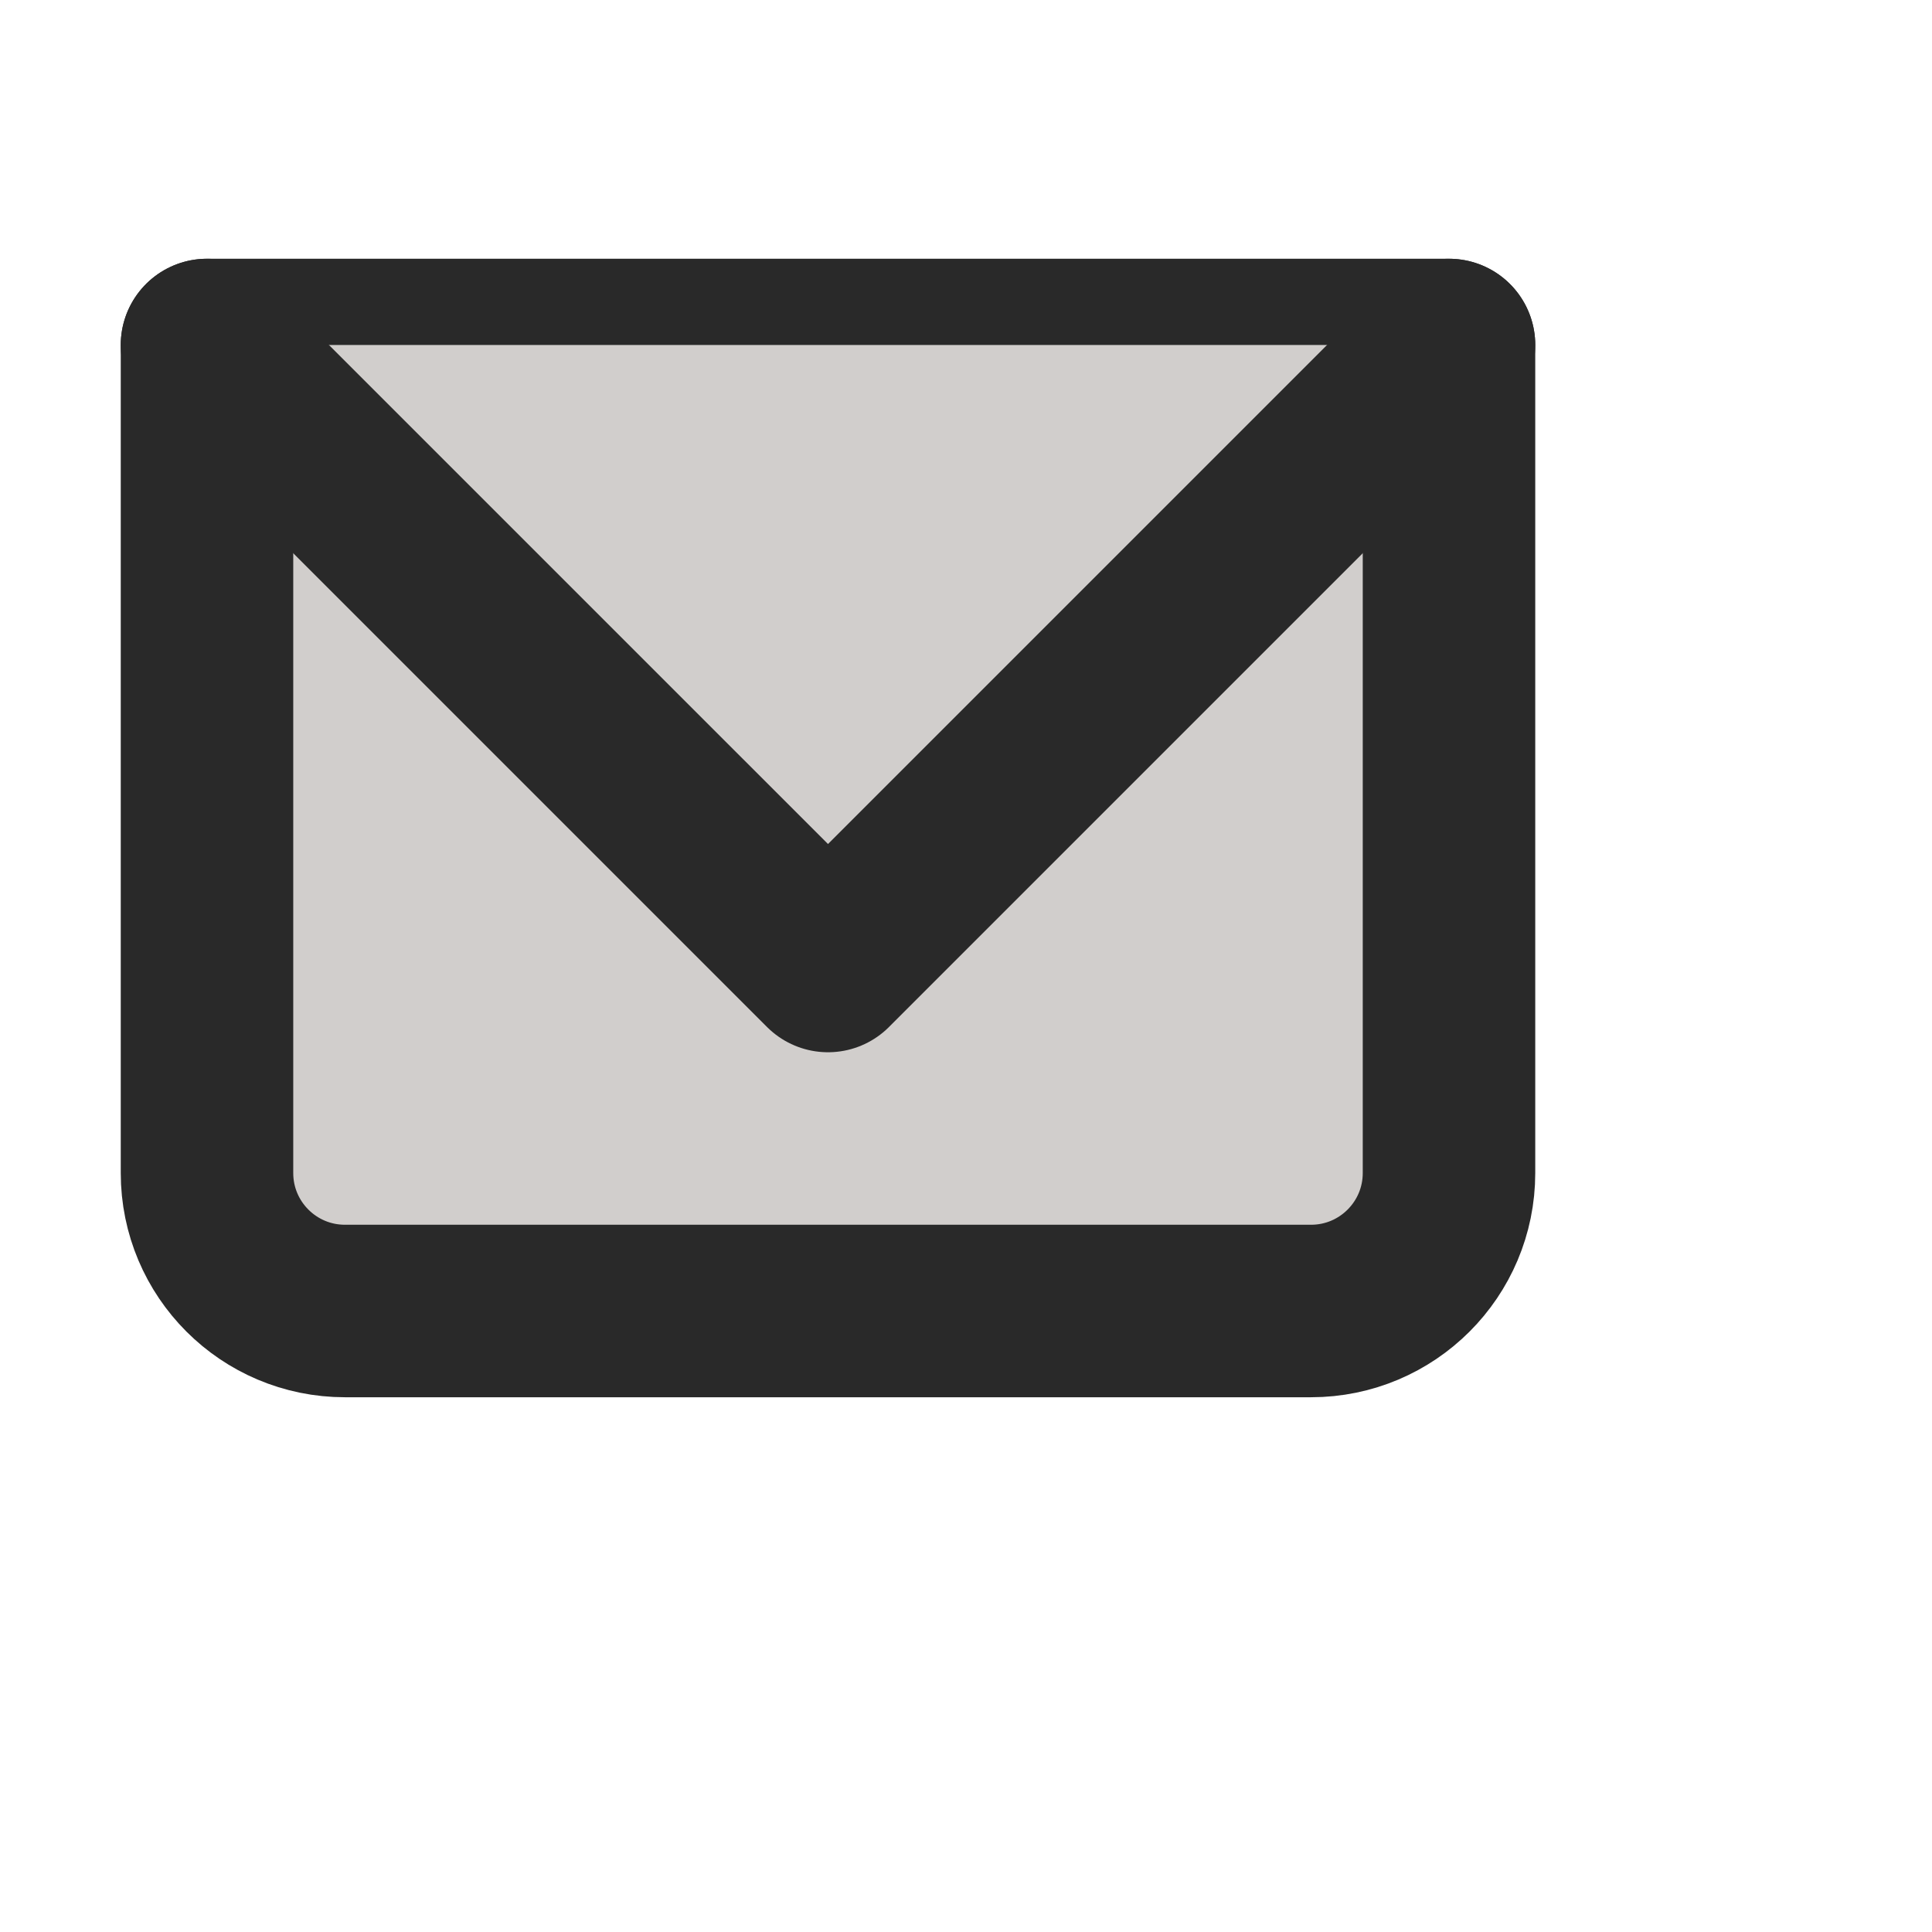
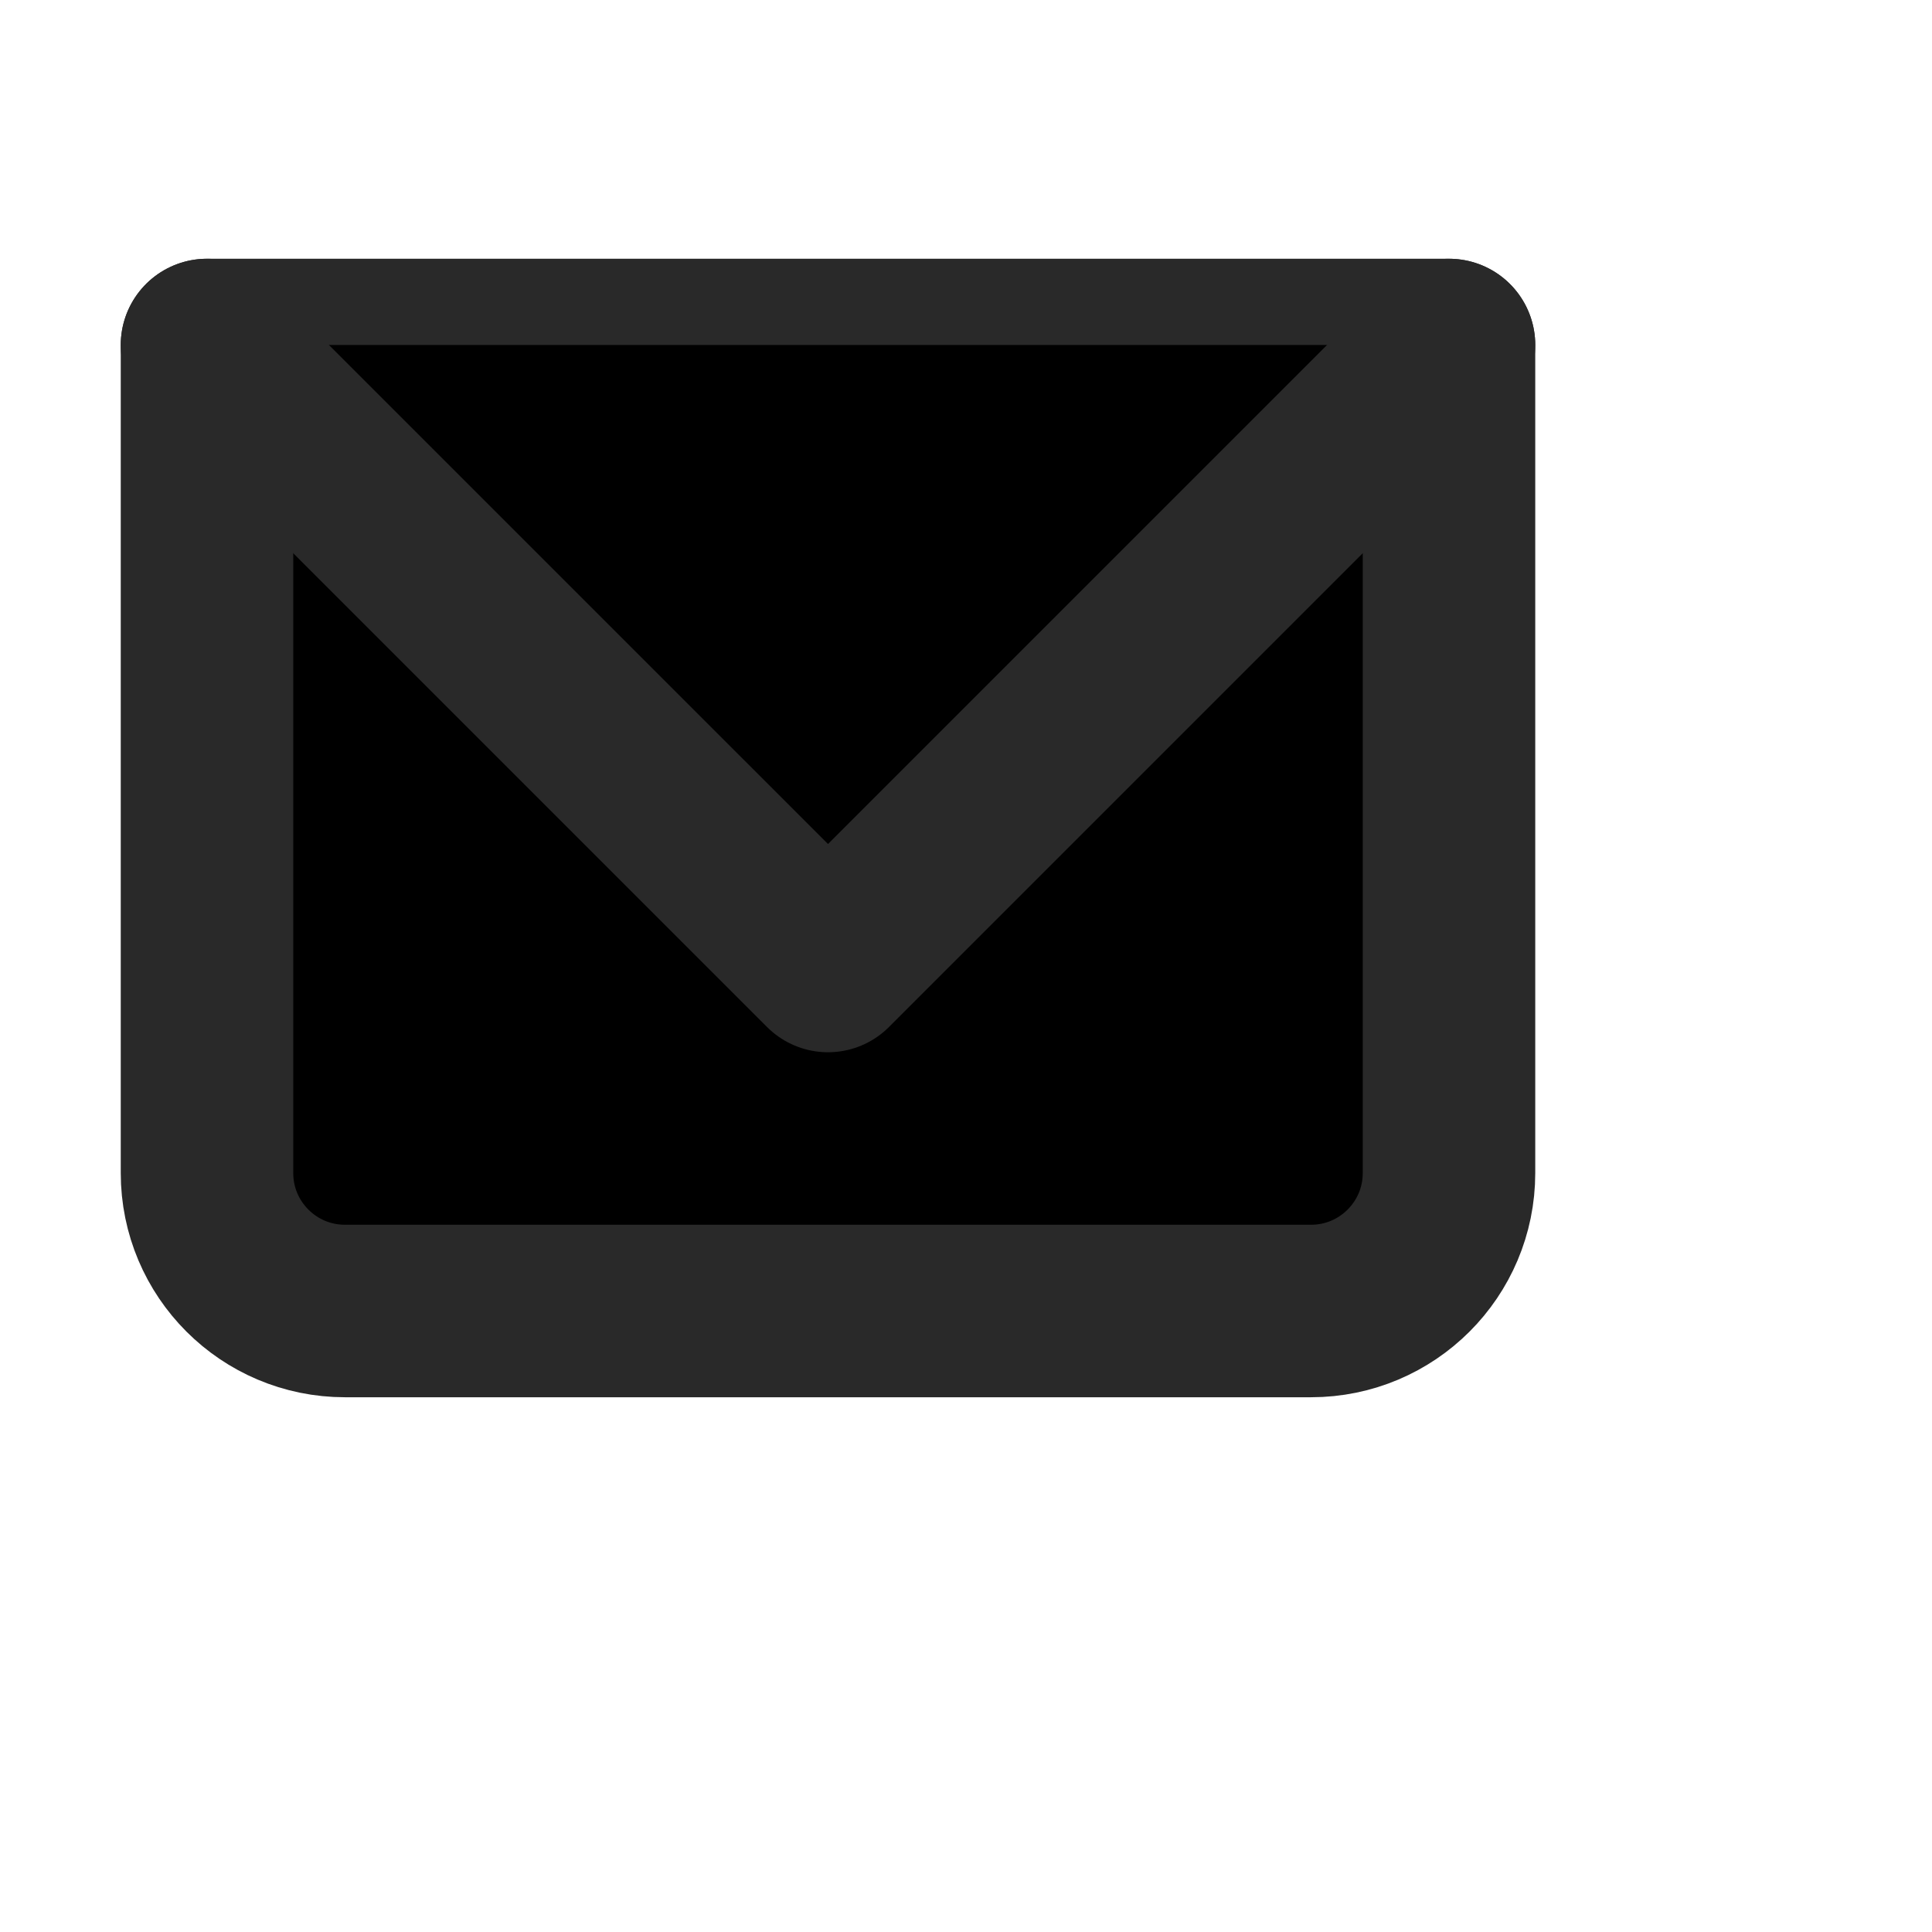
<svg xmlns="http://www.w3.org/2000/svg" class="icon" x="0px" y="0px" viewBox="0 0 28 28" enable-background="new 0 0 28 28" xml:space="preserve">
  <g clip-path="url(#clip0_429_11225)">
-     <path id="Email" fill="#D1CECC" d="M3 5H21V17C21 18.105 20.105 19 19 19H5C3.895 19 3 18.105 3 17V5Z" stroke="#292929" stroke-width="2.5" stroke-linecap="round" stroke-linejoin="round" />
-     <path id="Email" fill="#D1CECC" d="M3 5L12 14L21 5" stroke="#292929" stroke-width="2.5" stroke-linecap="round" stroke-linejoin="round" />
+     <path id="Email" d="M3 5H21V17C21 18.105 20.105 19 19 19H5C3.895 19 3 18.105 3 17V5Z" stroke="#292929" stroke-width="2.5" stroke-linecap="round" stroke-linejoin="round" />
+     <path id="Email" d="M3 5L12 14L21 5" stroke="#292929" stroke-width="2.5" stroke-linecap="round" stroke-linejoin="round" />
  </g>
</svg>
